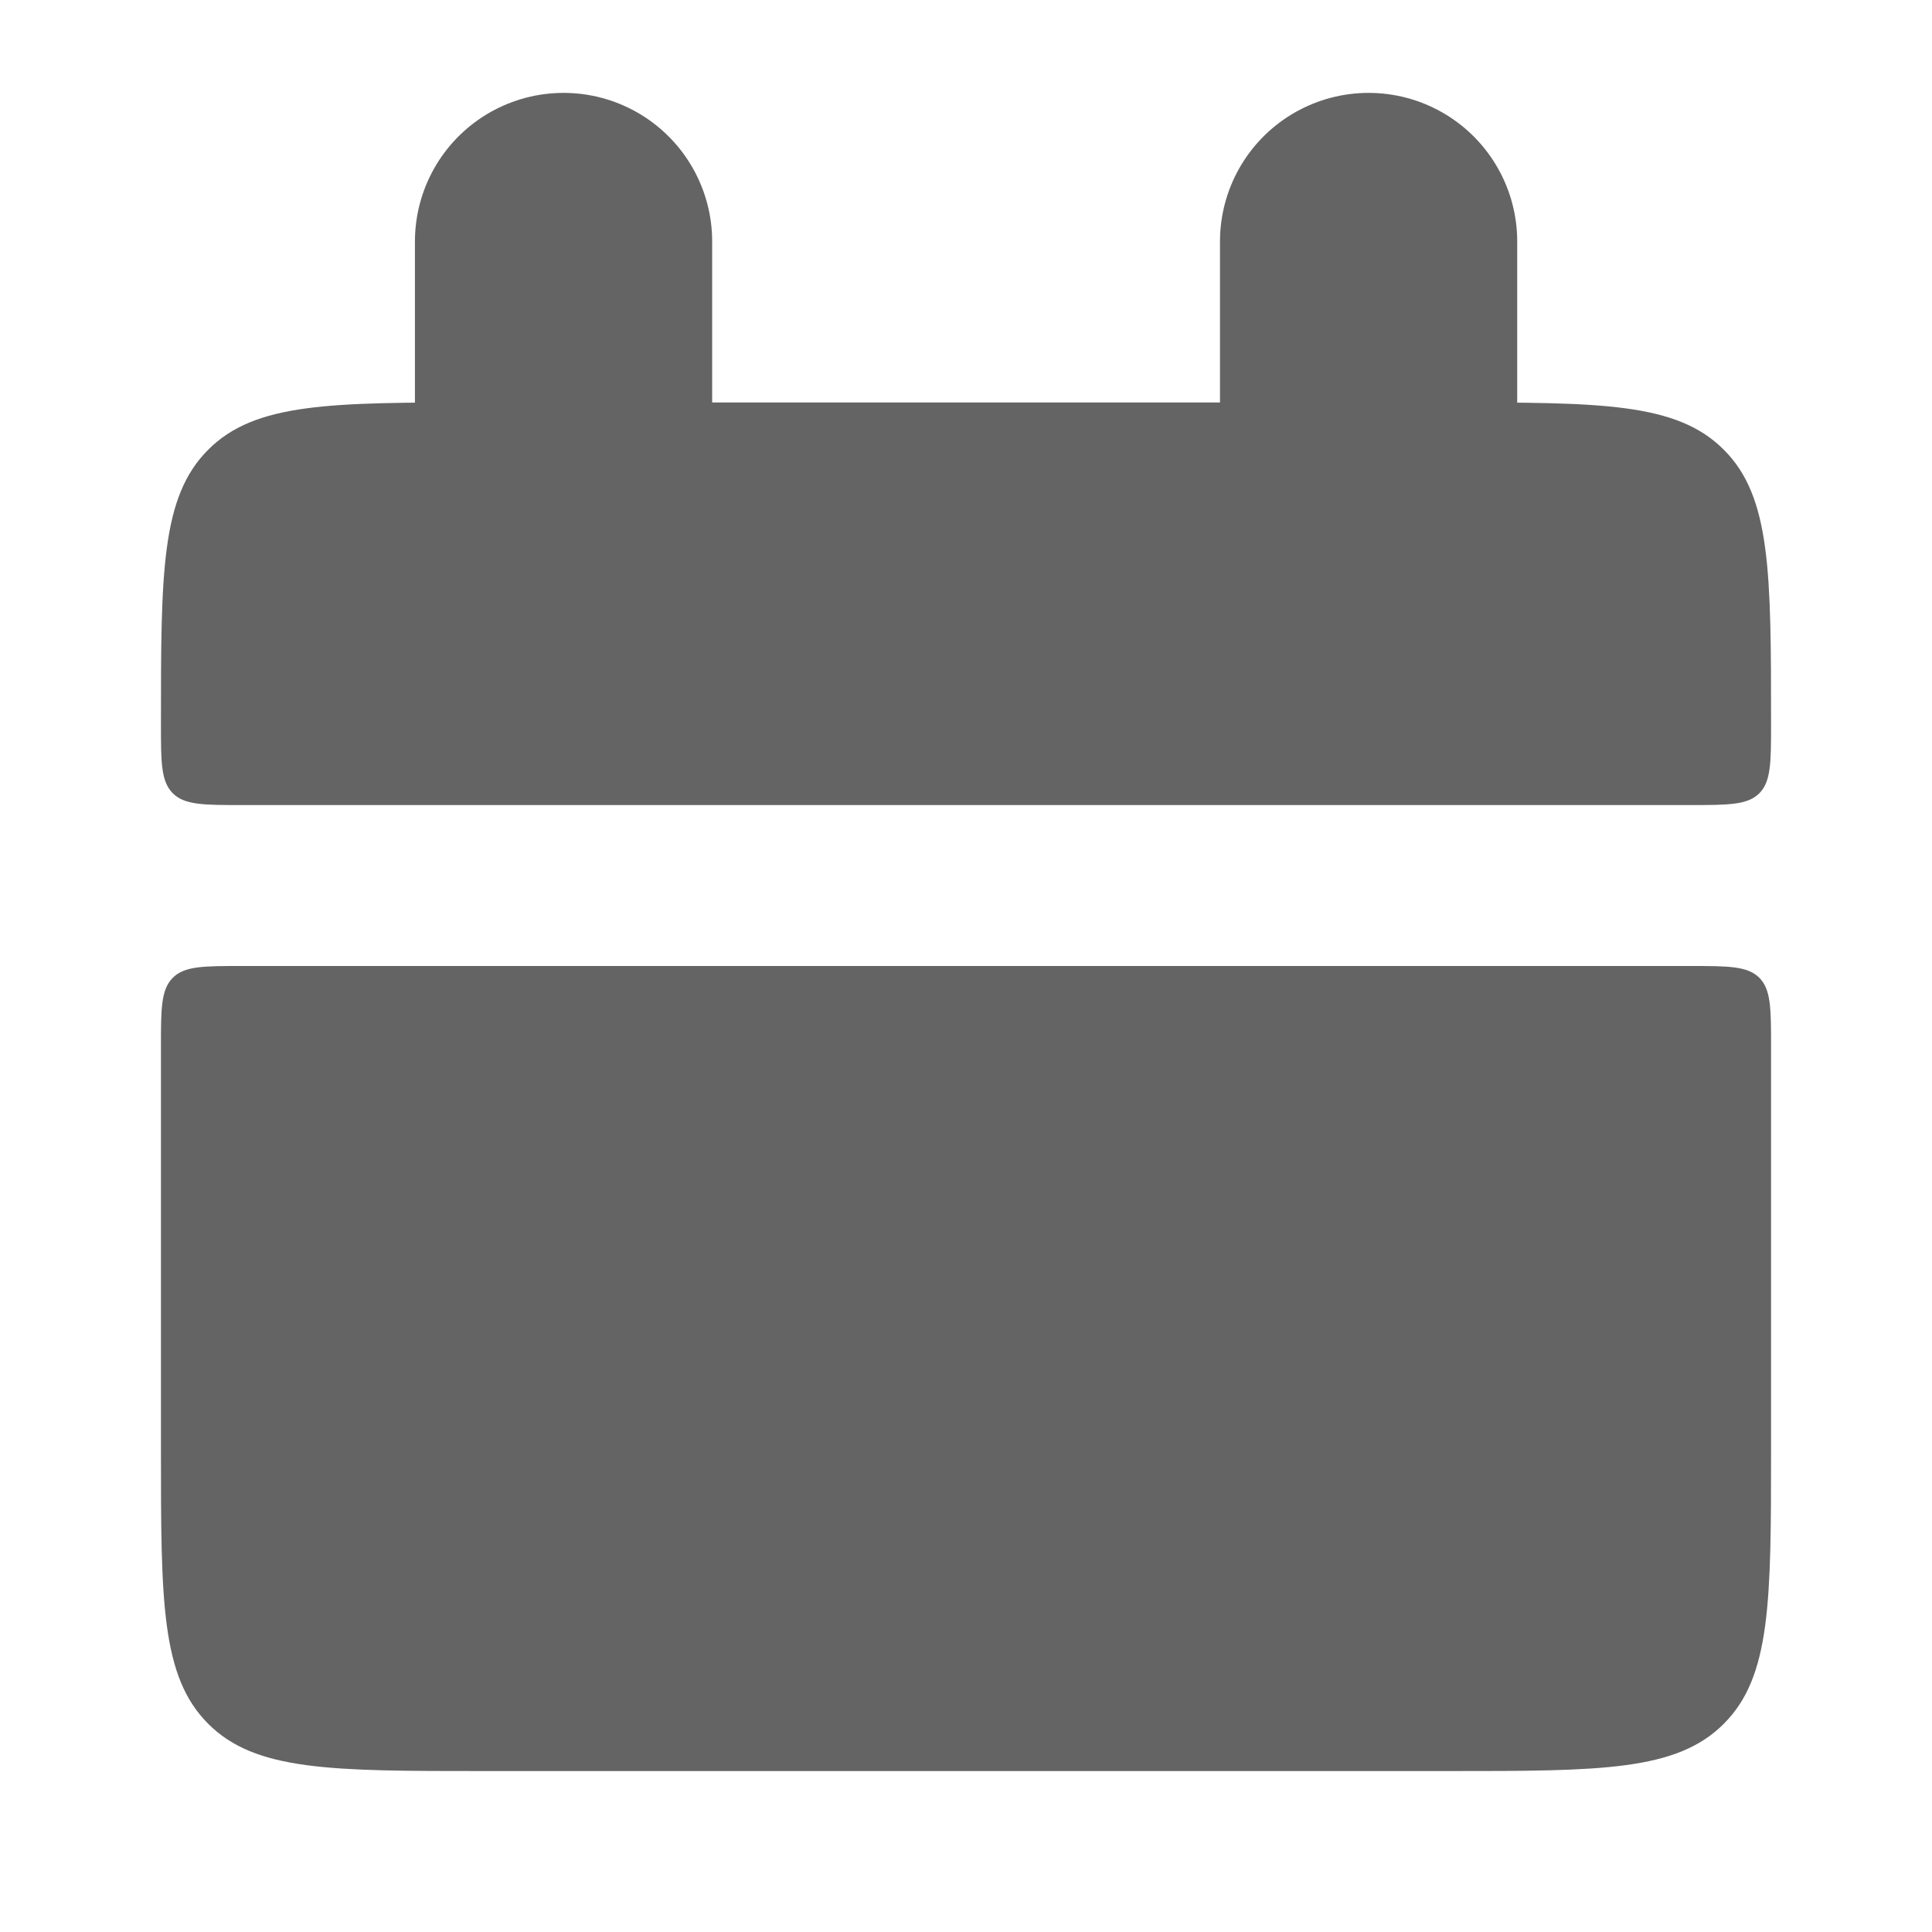
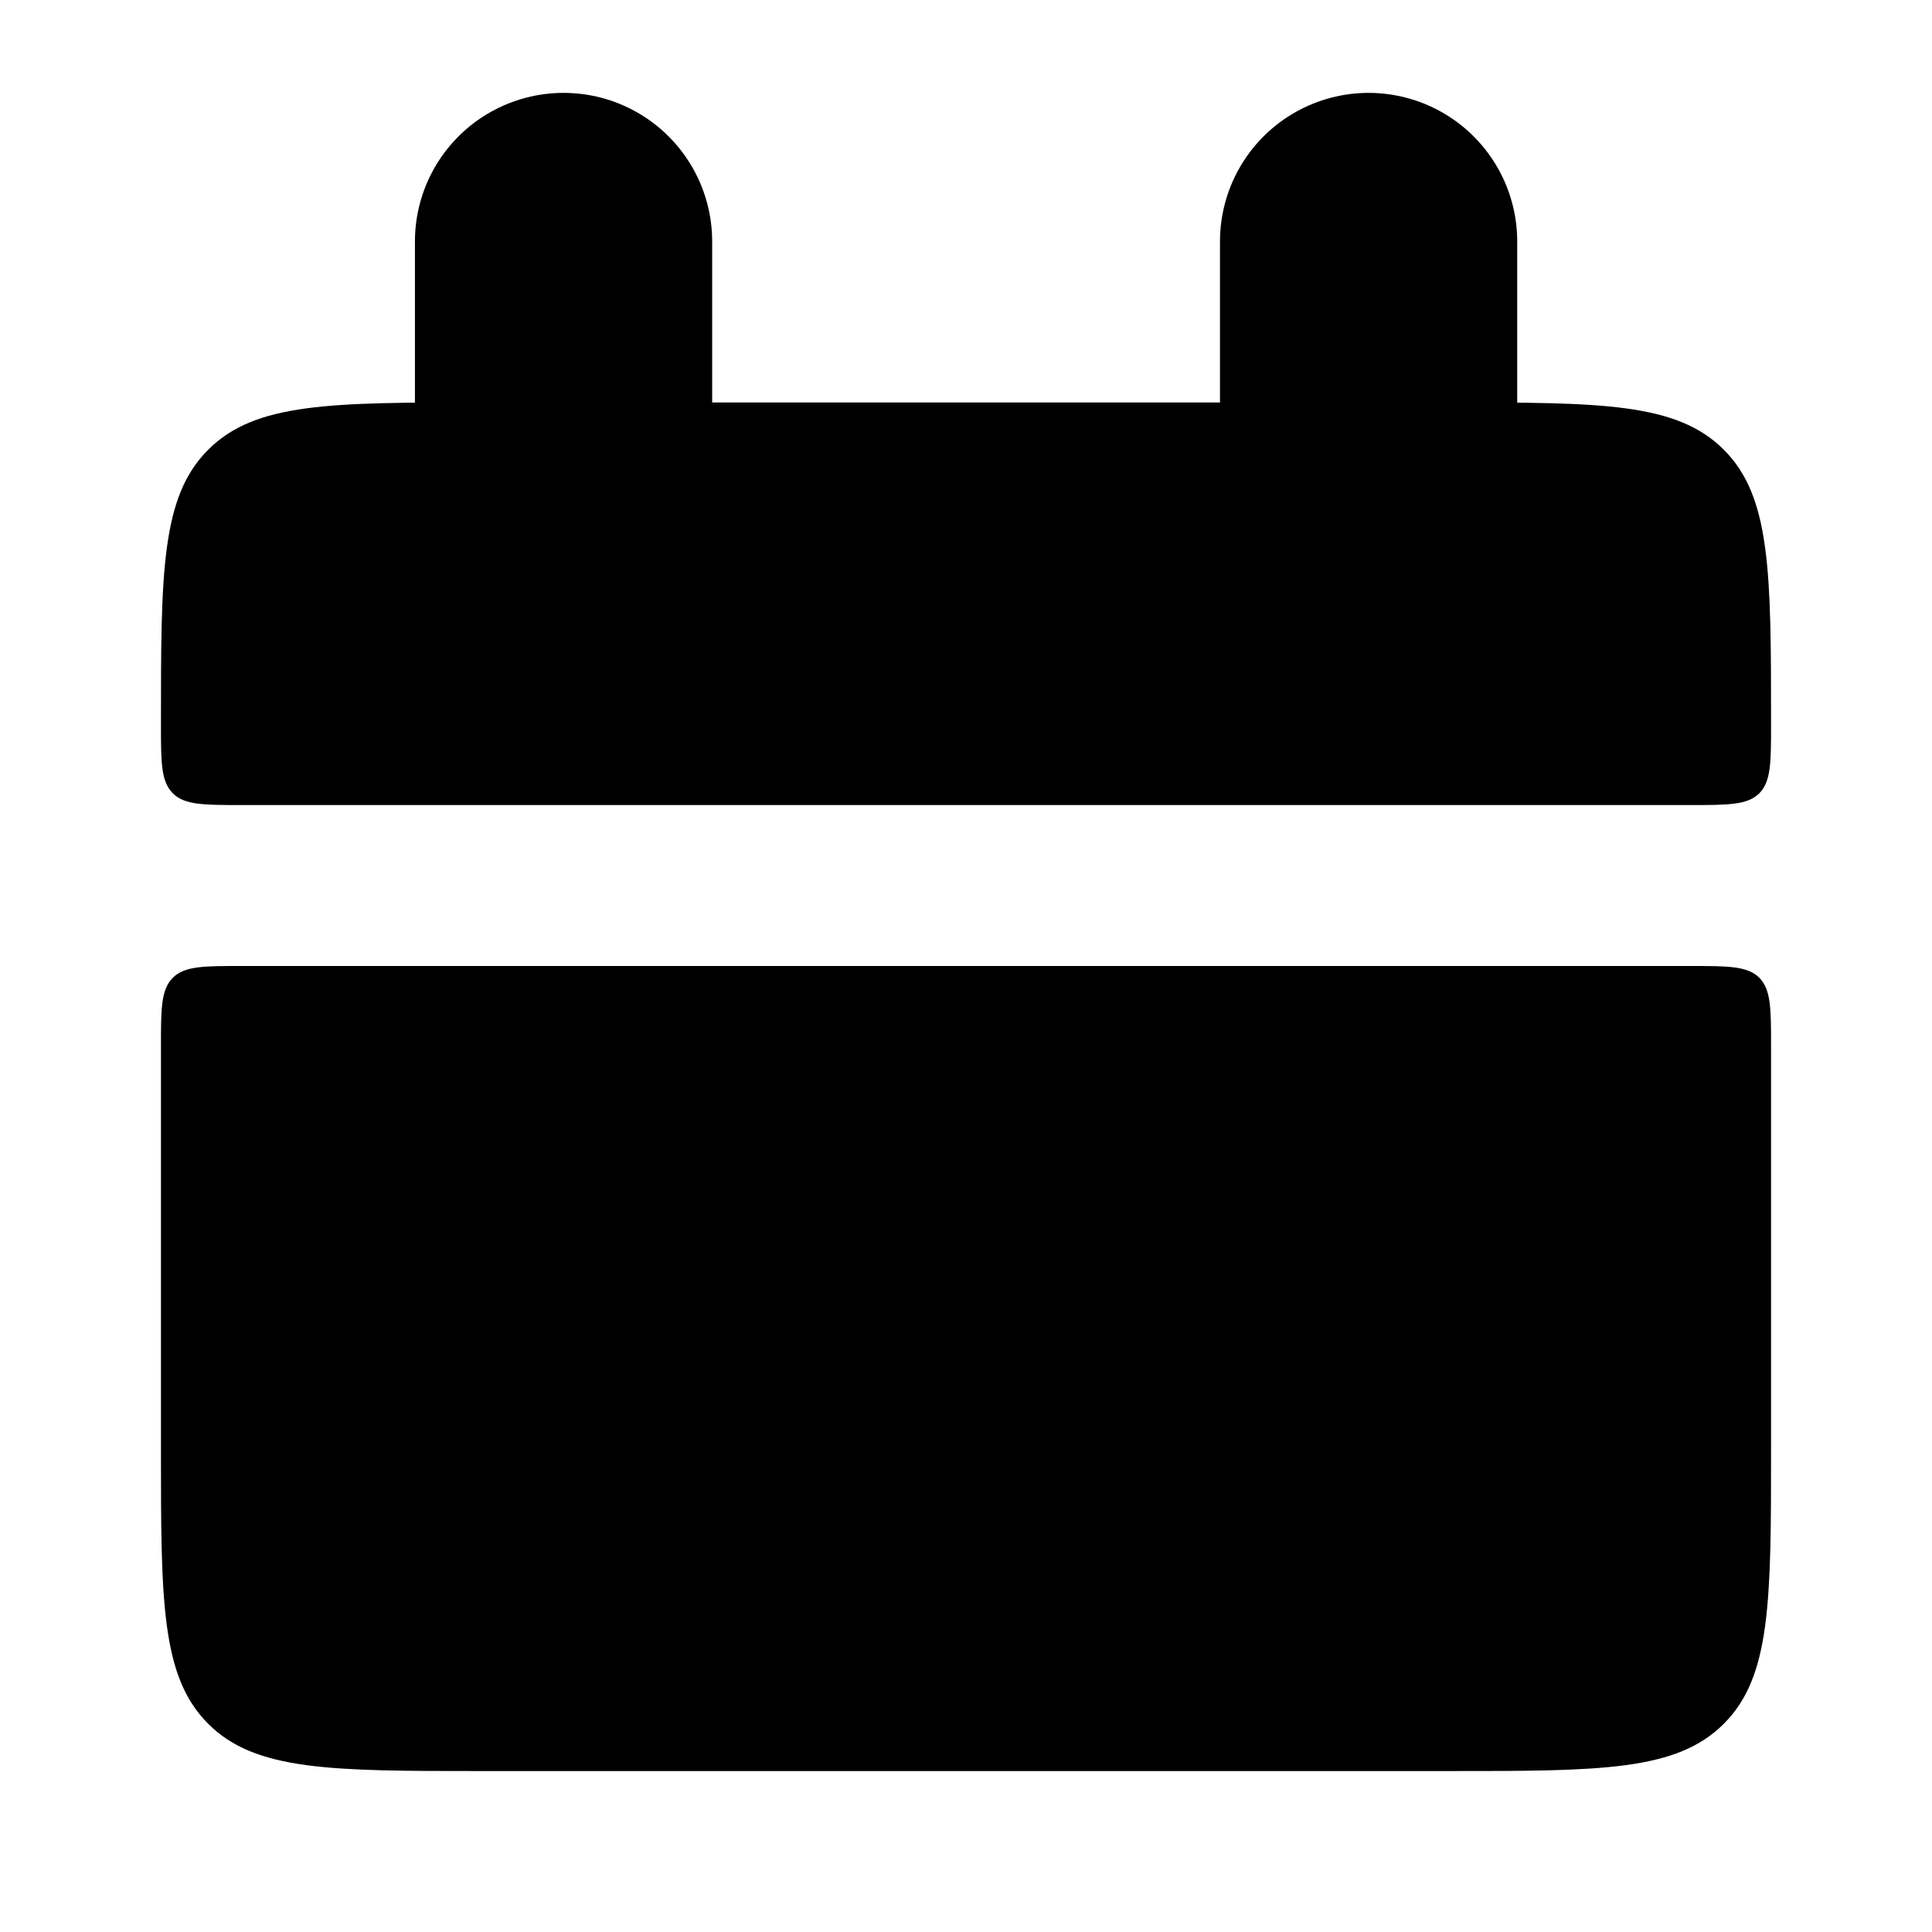
<svg xmlns="http://www.w3.org/2000/svg" width="13" height="13" viewBox="0 0 13 13" fill="none">
-   <path d="M1.083 4.875C1.083 3.854 1.083 3.343 1.401 3.026C1.718 2.708 2.229 2.708 3.25 2.708H9.75C10.772 2.708 11.282 2.708 11.599 3.026C11.917 3.343 11.917 3.854 11.917 4.875C11.917 5.13 11.917 5.258 11.838 5.338C11.758 5.417 11.63 5.417 11.375 5.417H1.625C1.37 5.417 1.242 5.417 1.163 5.338C1.083 5.258 1.083 5.13 1.083 4.875ZM1.083 9.75C1.083 10.772 1.083 11.282 1.401 11.599C1.718 11.917 2.229 11.917 3.25 11.917H9.75C10.772 11.917 11.282 11.917 11.599 11.599C11.917 11.282 11.917 10.772 11.917 9.75V7.042C11.917 6.787 11.917 6.659 11.838 6.579C11.758 6.5 11.63 6.5 11.375 6.5H1.625C1.37 6.5 1.242 6.5 1.163 6.579C1.083 6.659 1.083 6.787 1.083 7.042V9.75Z" fill="#646464" />
-   <path d="M3.792 1.625V3.25M9.209 1.625V3.25" stroke="#646464" stroke-width="2" stroke-linecap="round" />
+   <path d="M1.083 4.875C1.083 3.854 1.083 3.343 1.401 3.026C1.718 2.708 2.229 2.708 3.25 2.708H9.75C10.772 2.708 11.282 2.708 11.599 3.026C11.917 3.343 11.917 3.854 11.917 4.875C11.917 5.13 11.917 5.258 11.838 5.338C11.758 5.417 11.63 5.417 11.375 5.417H1.625C1.37 5.417 1.242 5.417 1.163 5.338C1.083 5.258 1.083 5.13 1.083 4.875ZM1.083 9.75C1.083 10.772 1.083 11.282 1.401 11.599C1.718 11.917 2.229 11.917 3.25 11.917H9.75C10.772 11.917 11.282 11.917 11.599 11.599C11.917 11.282 11.917 10.772 11.917 9.75V7.042C11.917 6.787 11.917 6.659 11.838 6.579C11.758 6.5 11.63 6.5 11.375 6.5H1.625C1.37 6.5 1.242 6.5 1.163 6.579C1.083 6.659 1.083 6.787 1.083 7.042V9.75Z" fill="currentColor" />
+   <path d="M3.792 1.625V3.25M9.209 1.625V3.25" stroke="currentColor" stroke-width="2" stroke-linecap="round" />
</svg>
